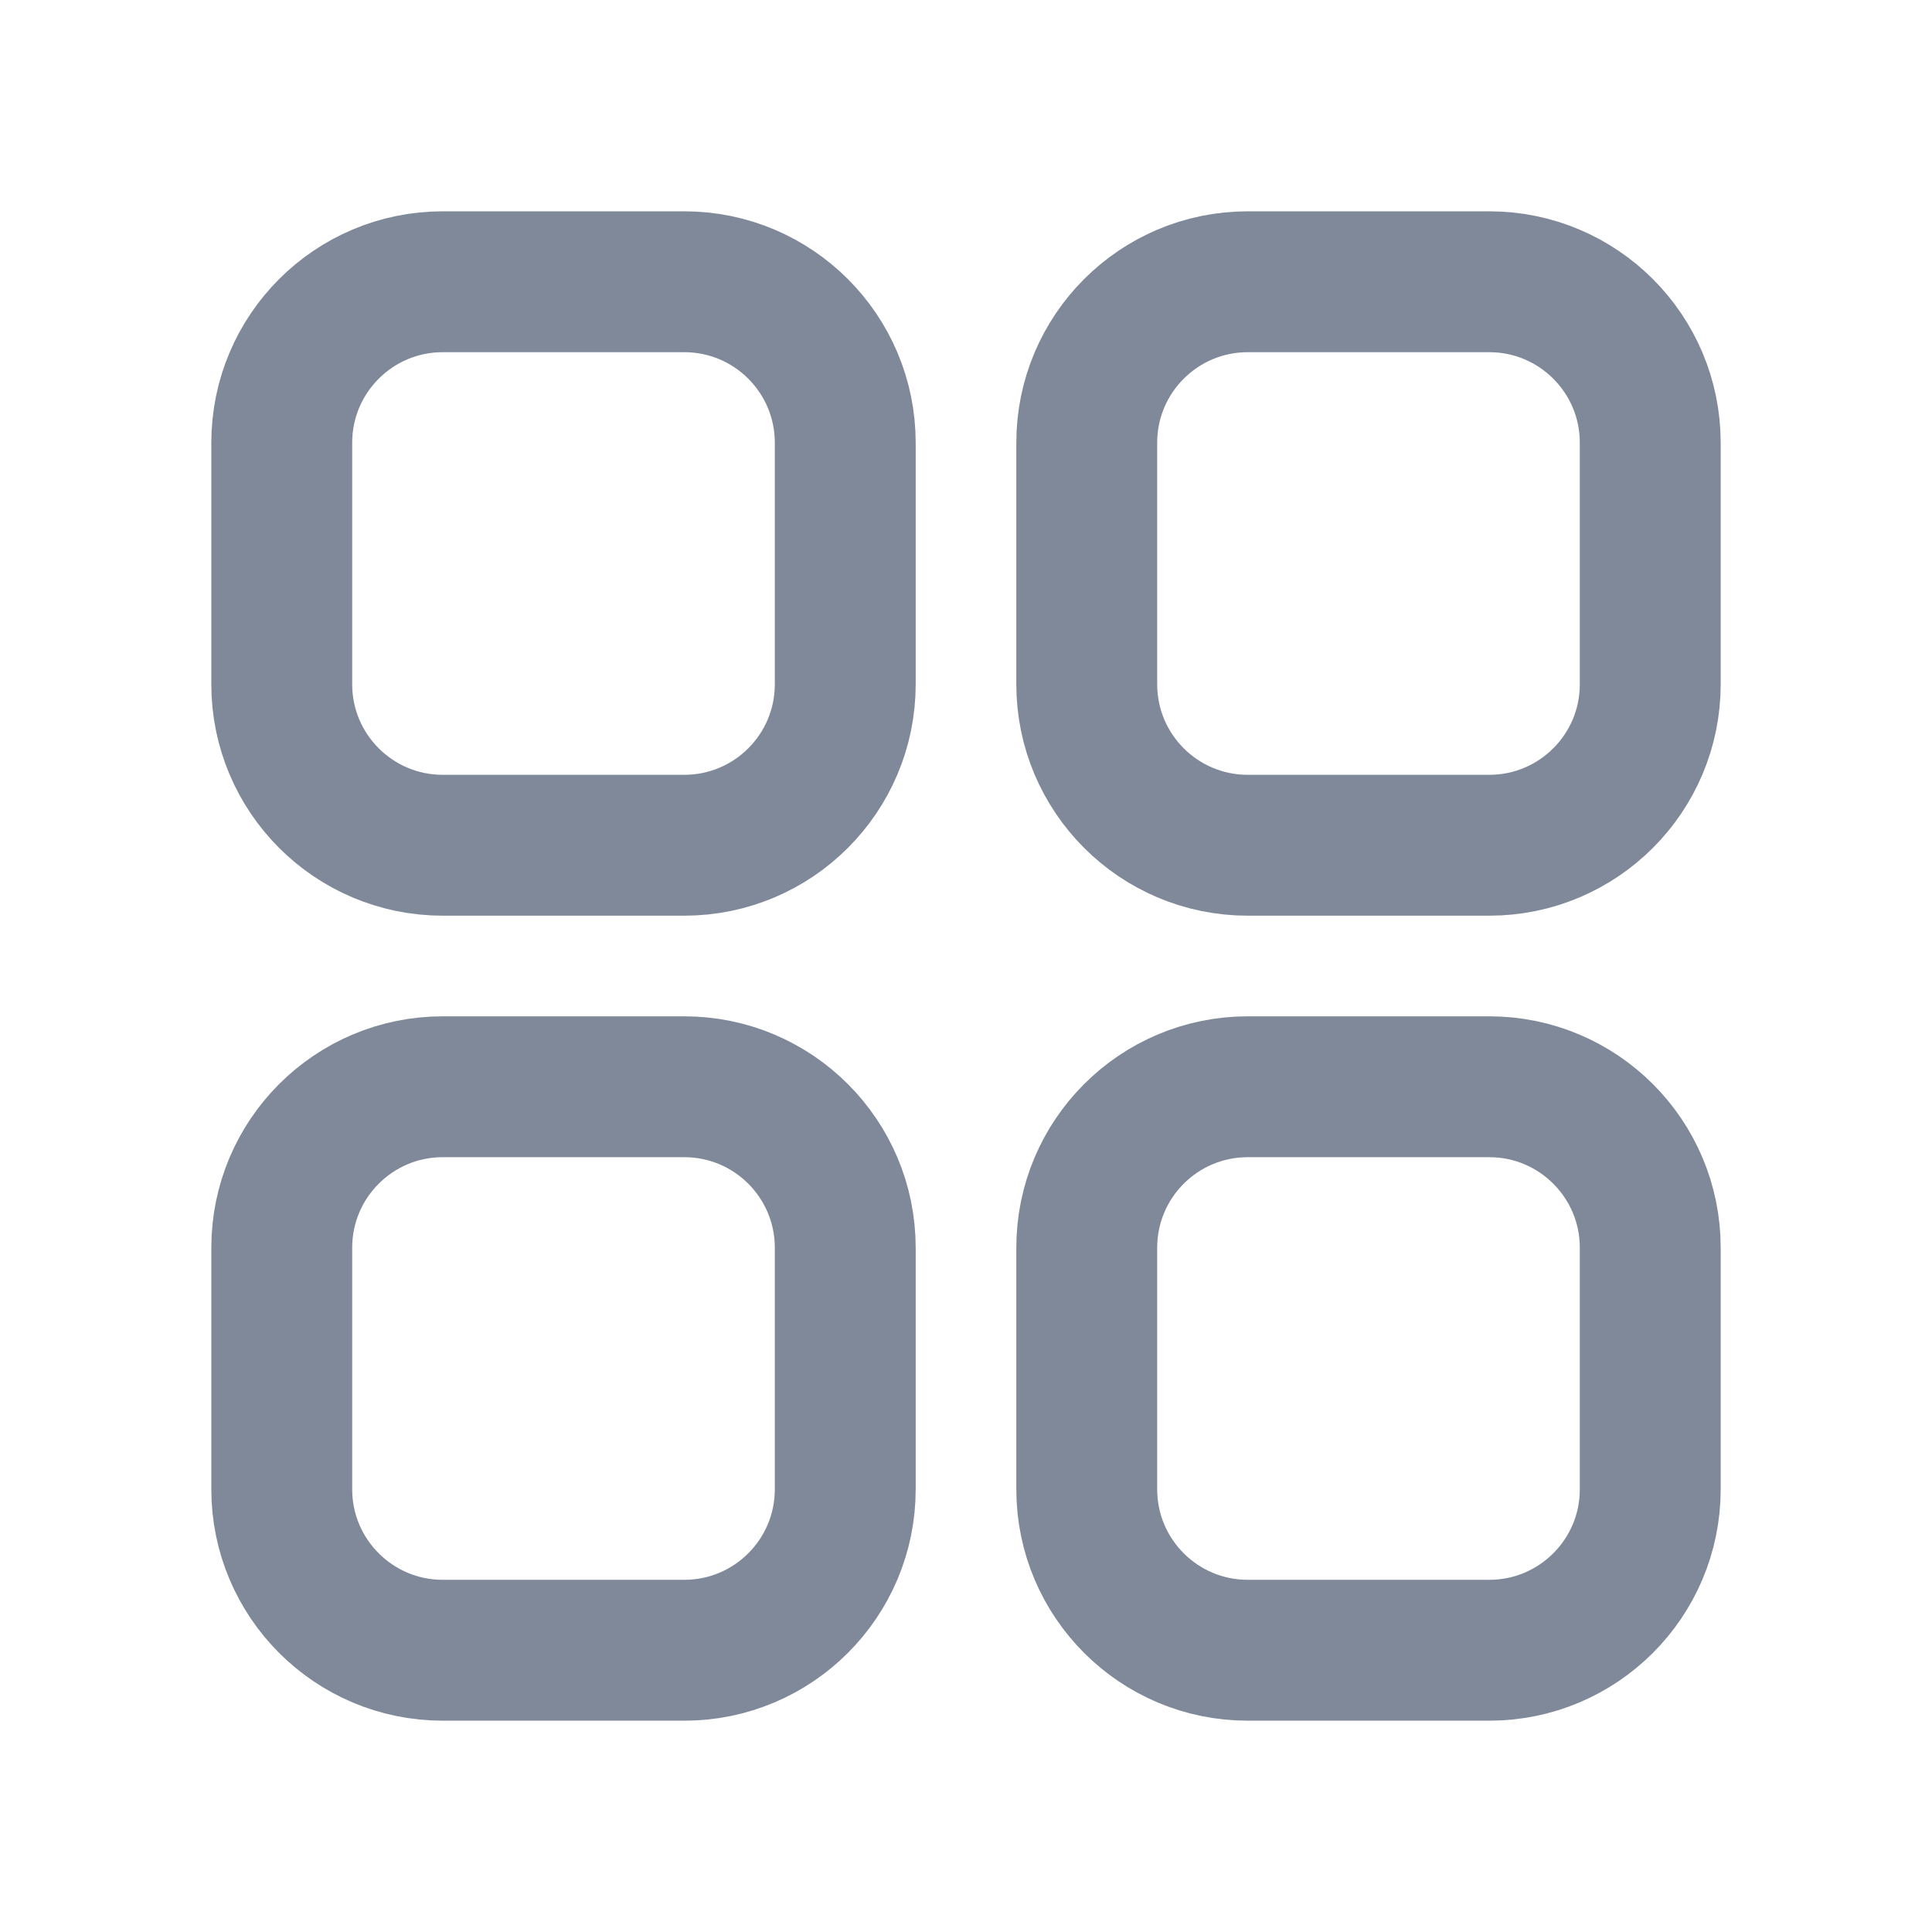
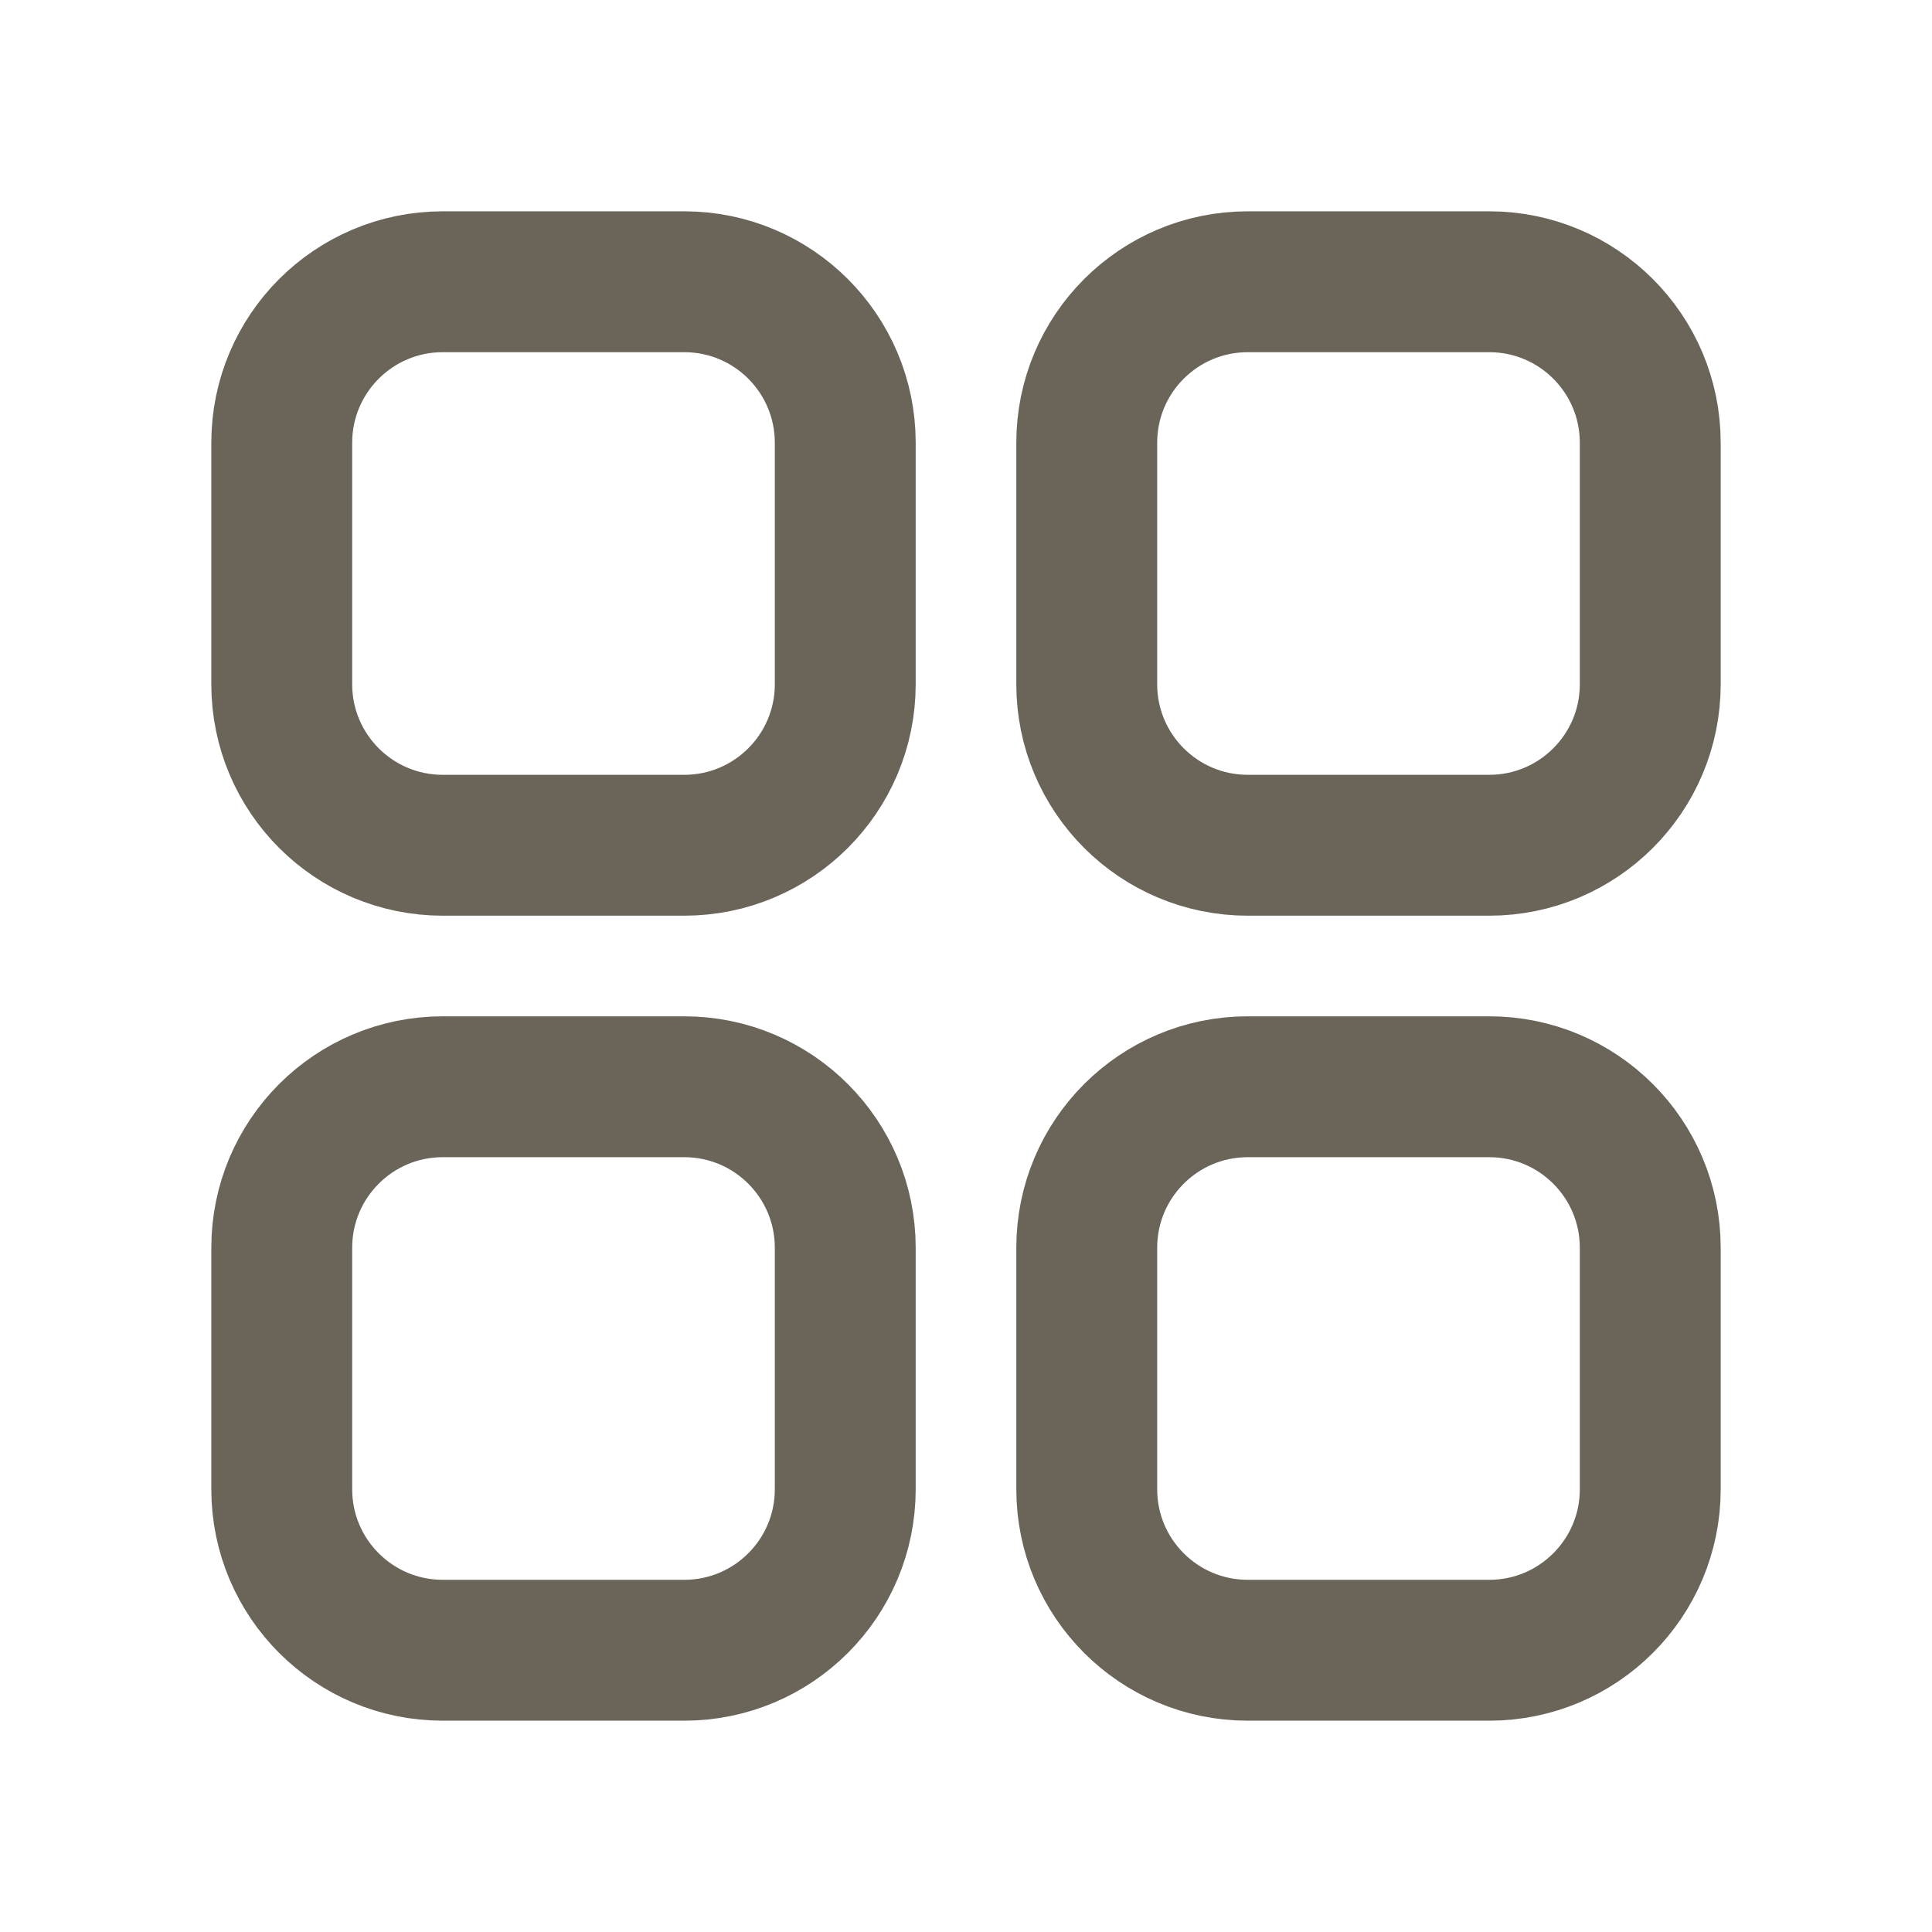
- <svg xmlns="http://www.w3.org/2000/svg" width="24" height="24" viewBox="0 0 24 24" fill="none" stroke="#7f899a" stroke-width="1.75" stroke-linecap="round" stroke-linejoin="round">
+ <svg xmlns="http://www.w3.org/2000/svg" width="24" height="24" viewBox="0 0 24 24" fill="none" stroke="#6b6459" stroke-width="1.75" stroke-linecap="round" stroke-linejoin="round">
  <rect x="3.5" y="3.5" width="7" height="7" rx="2" />
  <rect x="13.5" y="3.5" width="7" height="7" rx="2" />
  <rect x="3.5" y="13.5" width="7" height="7" rx="2" />
  <rect x="13.5" y="13.5" width="7" height="7" rx="2" />
</svg>
